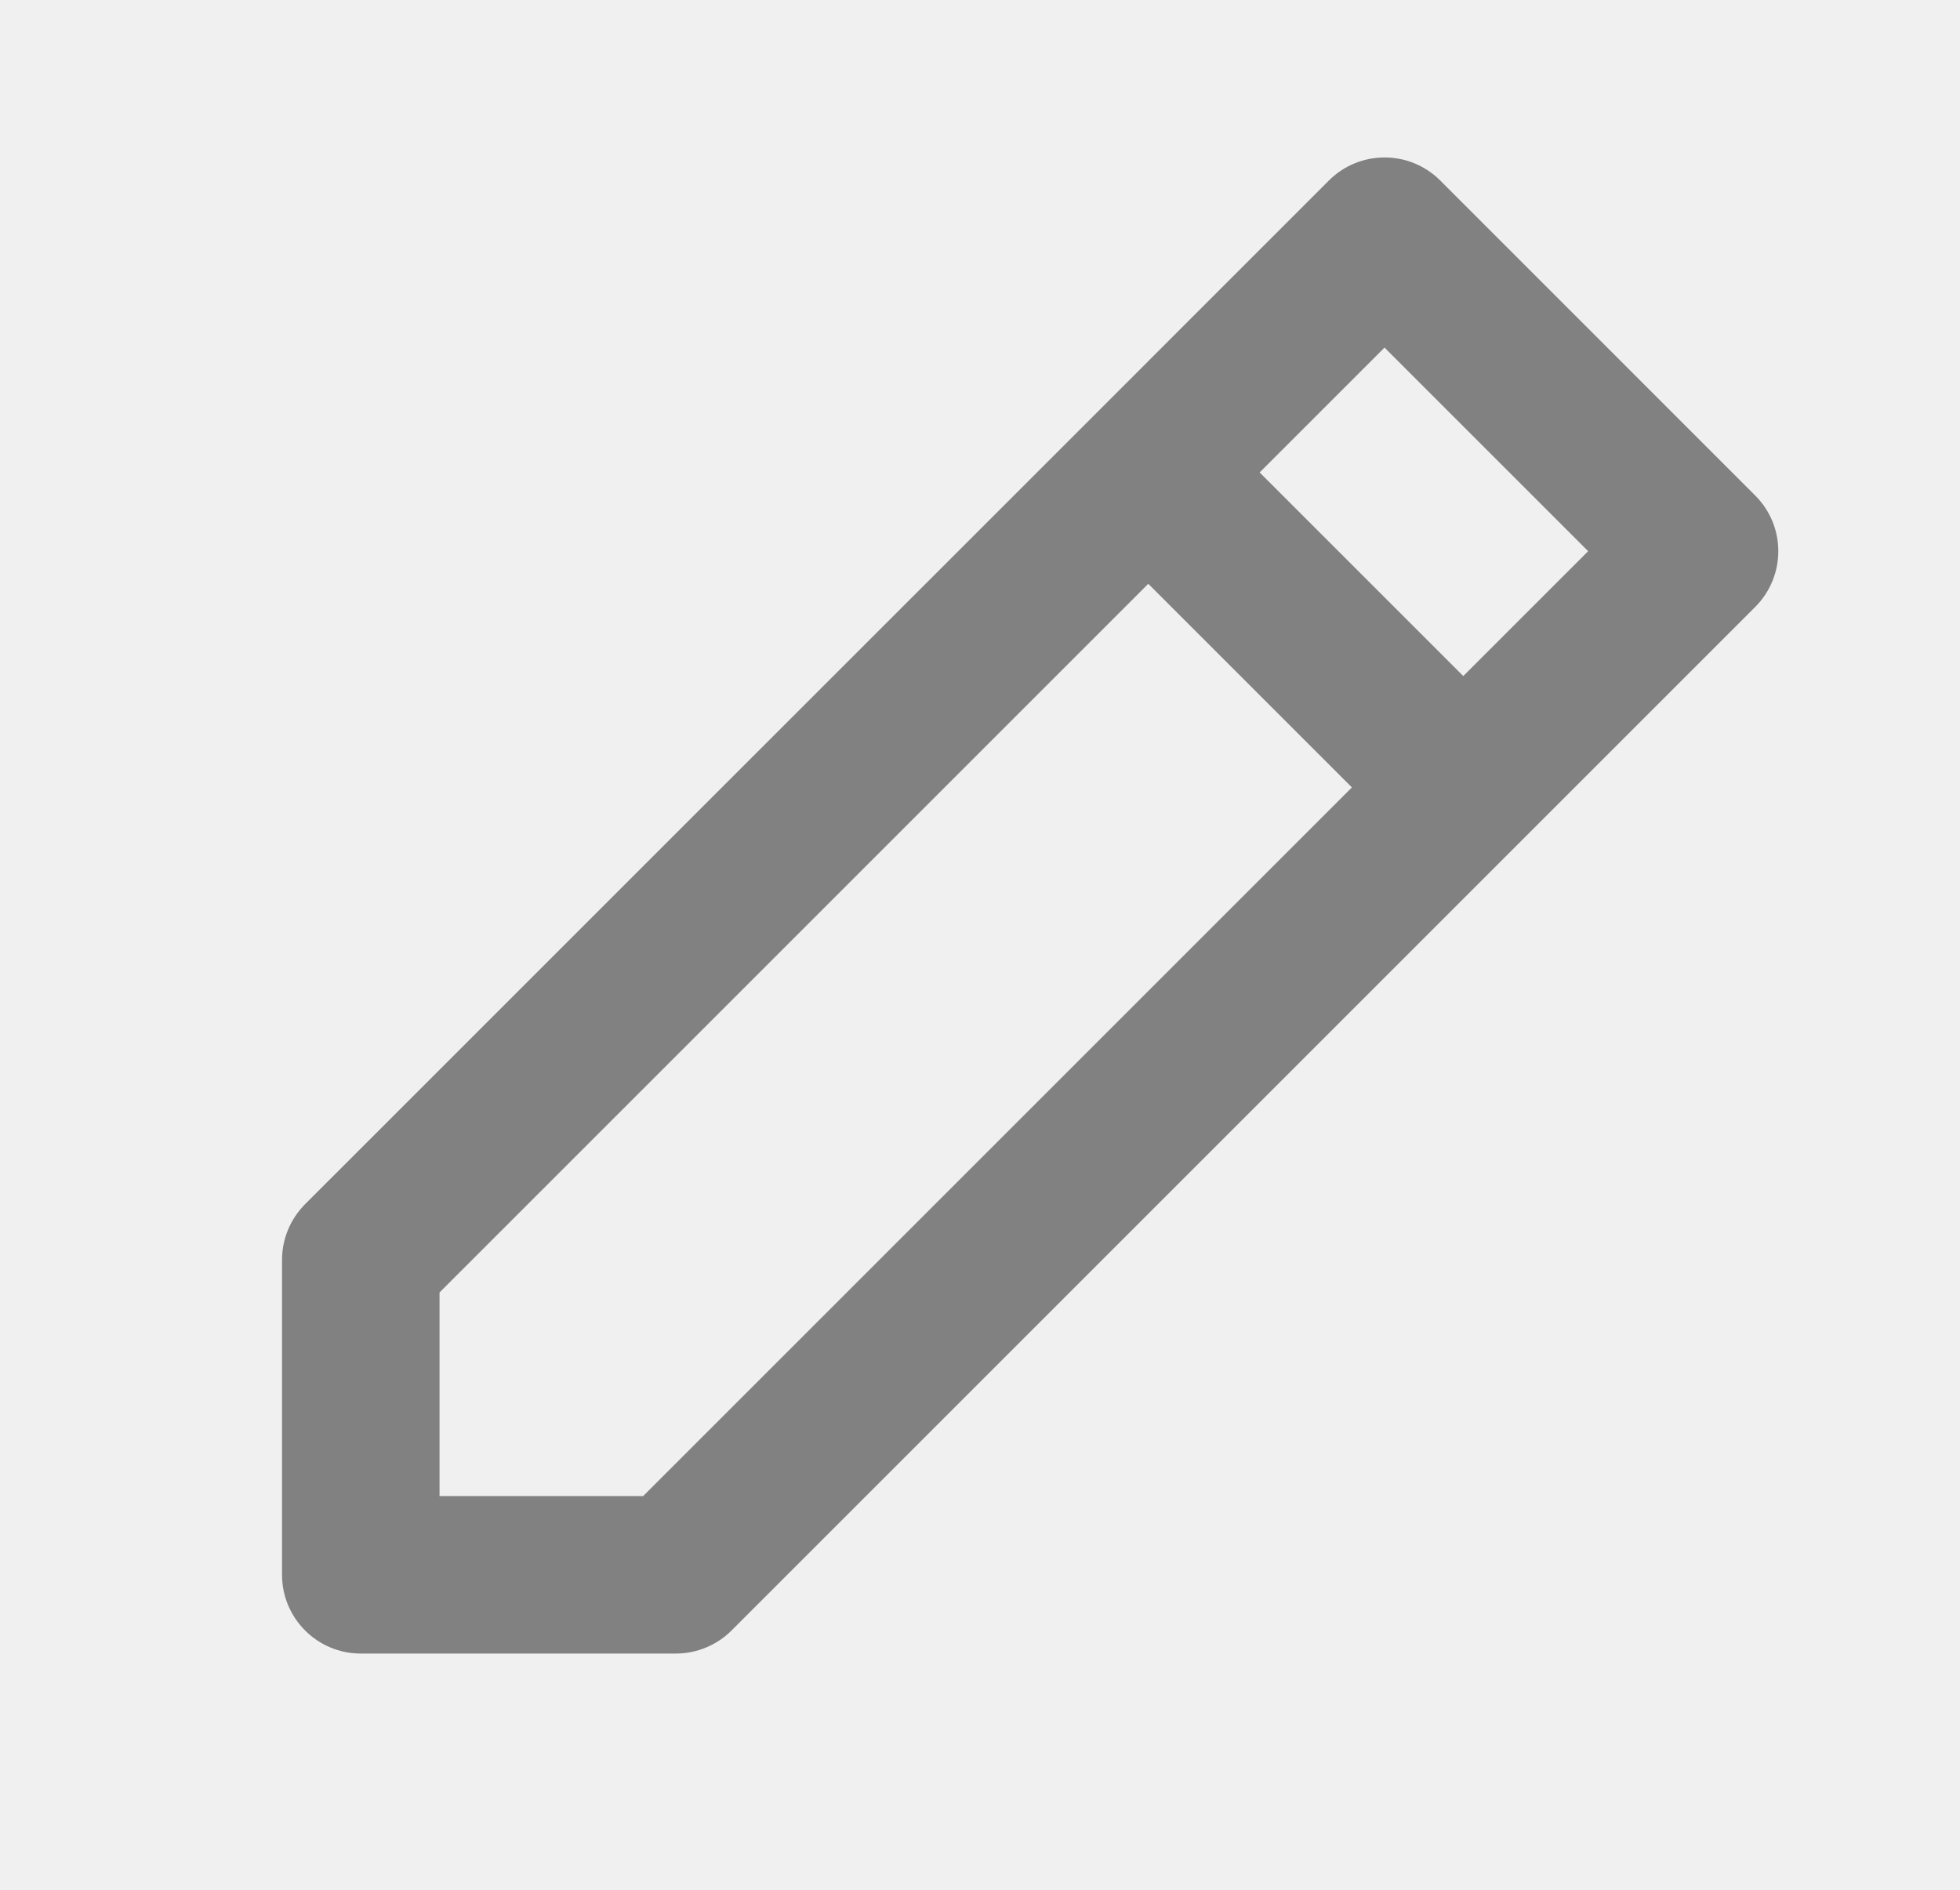
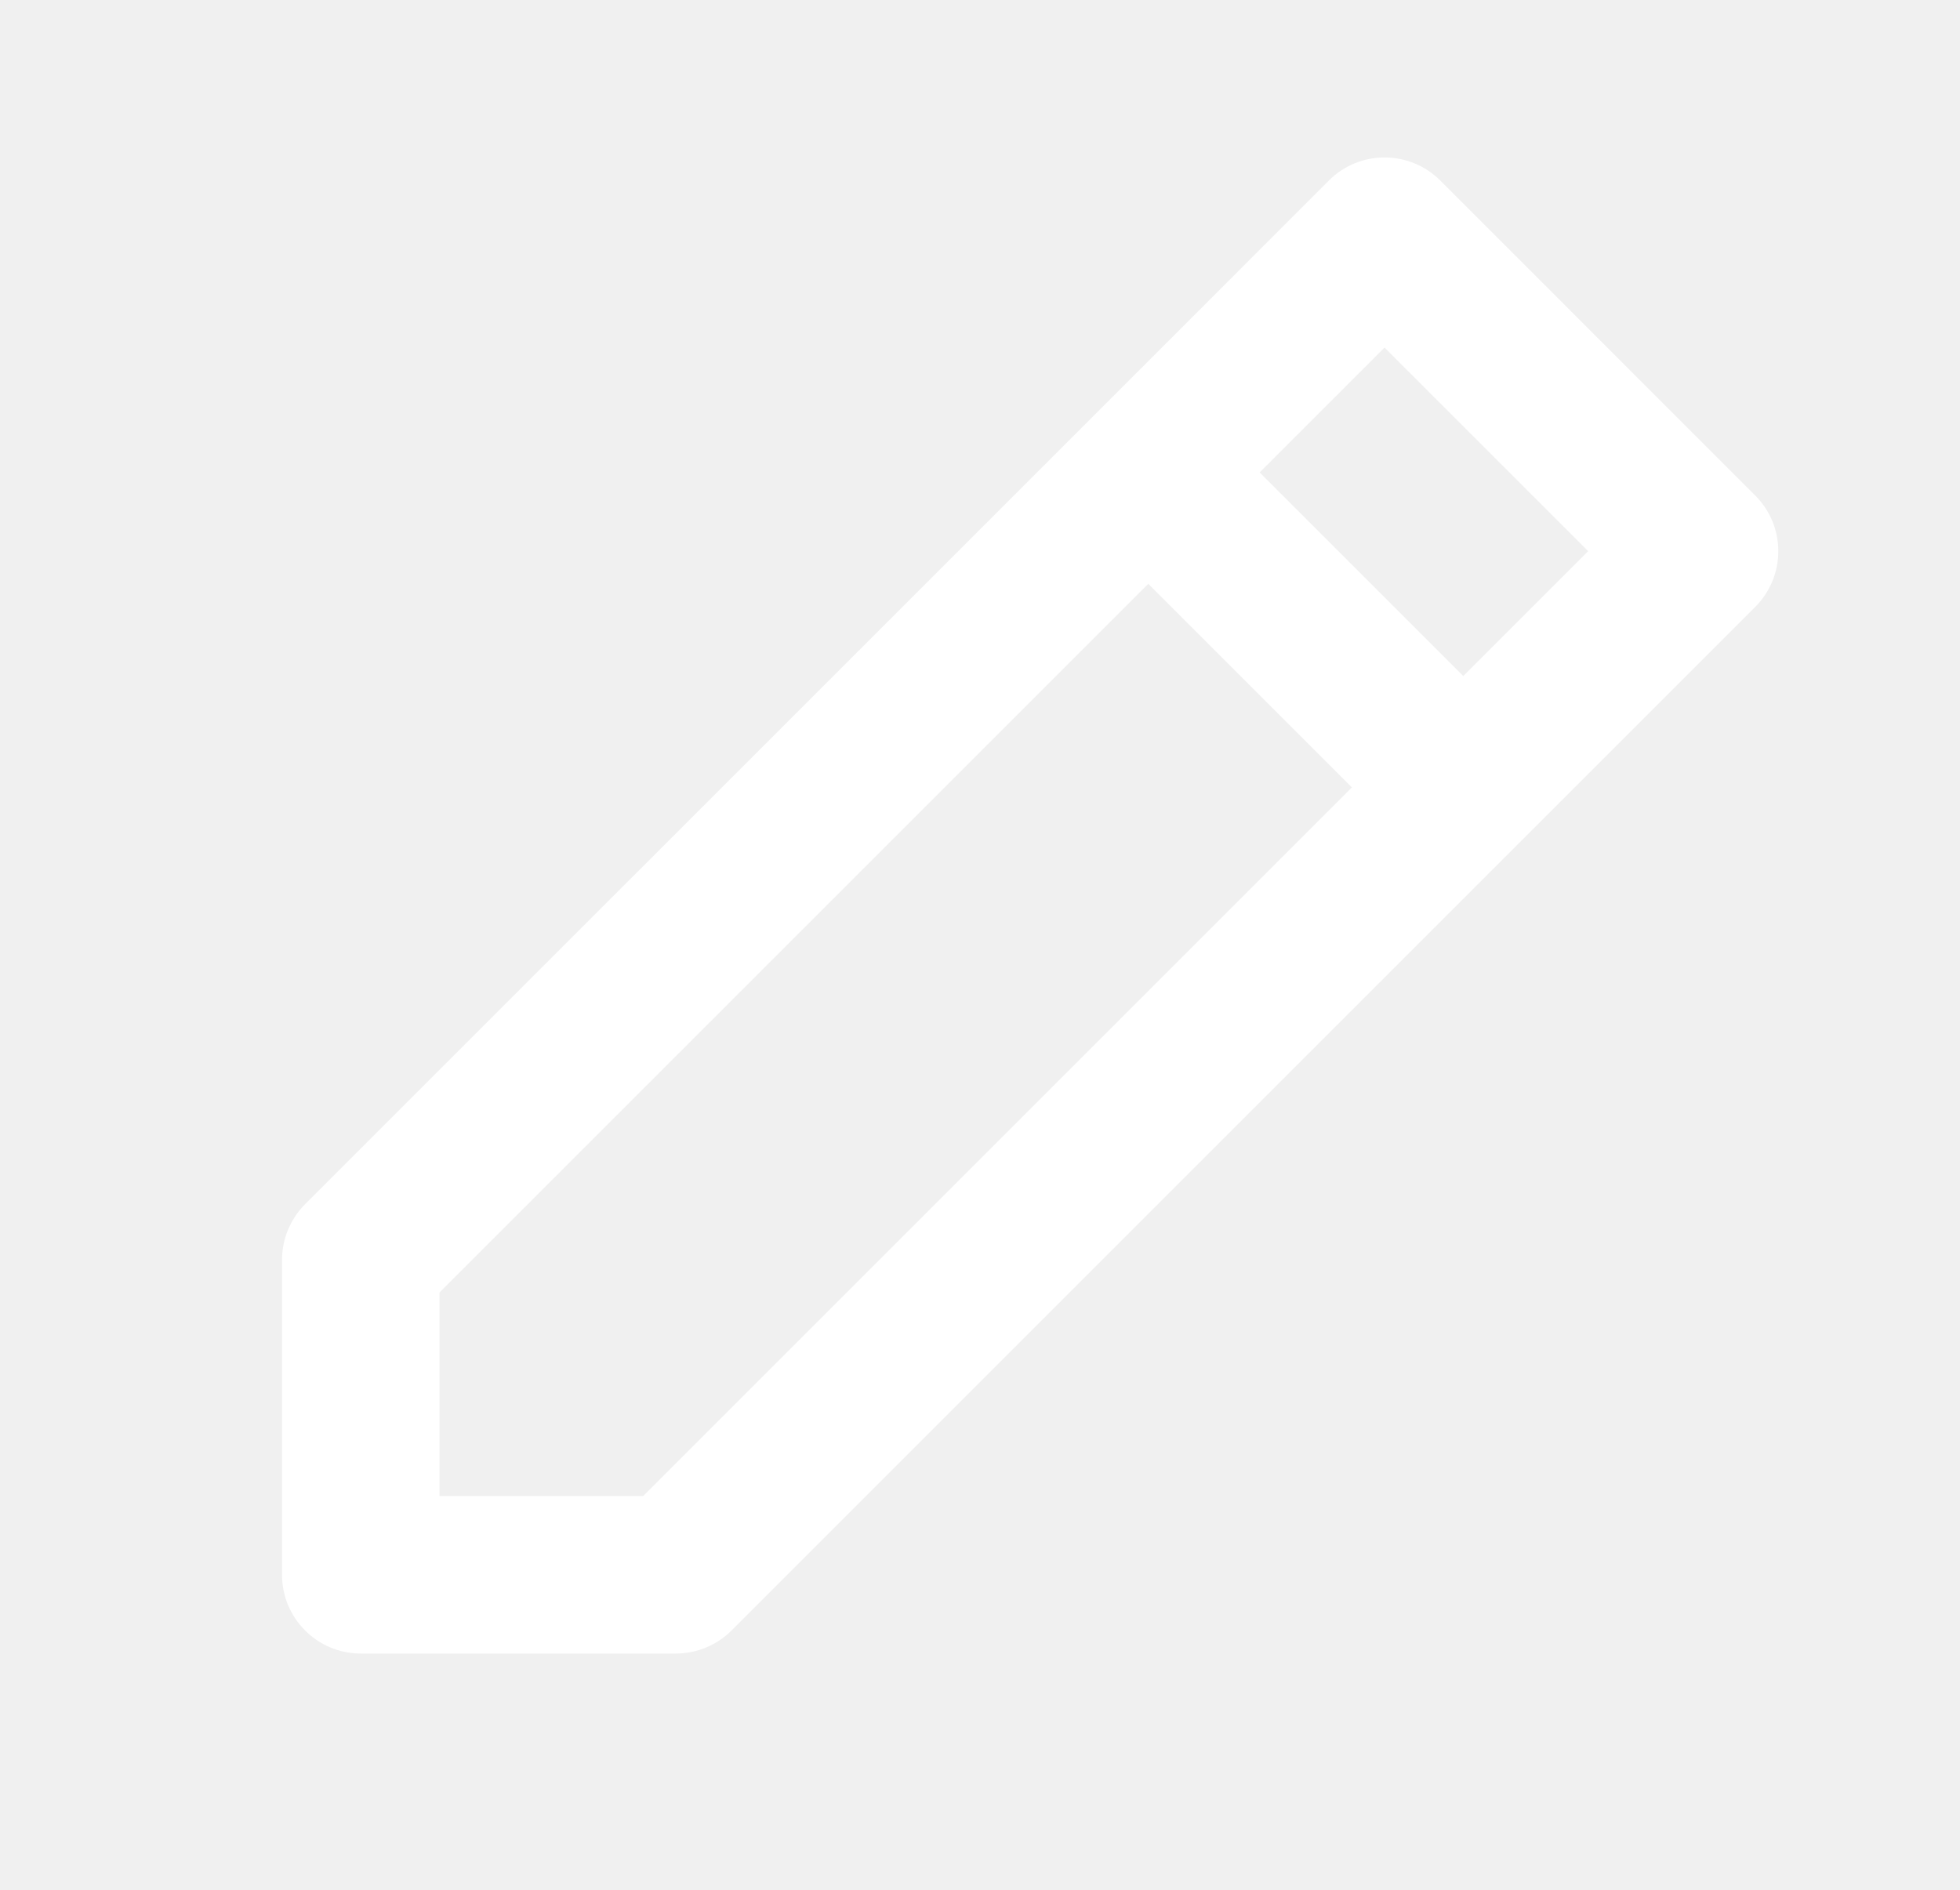
- <svg xmlns="http://www.w3.org/2000/svg" width="28" height="27" viewBox="0 0 28 27" fill="none">
+ <svg xmlns="http://www.w3.org/2000/svg" width="current" height="current" viewBox="0 0 28 27" fill="white">
  <g id="edit">
-     <path id="Icon" d="M18.984 2.579C19.423 2.14 20.136 2.14 20.575 2.579L25.075 7.08C25.514 7.519 25.514 8.231 25.075 8.671L10.45 23.296C10.239 23.506 9.953 23.625 9.654 23.625H5.154C4.533 23.625 4.029 23.121 4.029 22.5V18C4.029 17.702 4.148 17.416 4.359 17.204L15.609 5.955L18.984 2.579ZM16.404 8.341L6.279 18.466V21.375H9.188L19.313 11.25L16.404 8.341ZM20.904 9.659L22.688 7.875L19.779 4.966L17.995 6.75L20.904 9.659Z" fill="#818181" />
+     <path id="Icon" d="M18.984 2.579C19.423 2.14 20.136 2.14 20.575 2.579L25.075 7.08C25.514 7.519 25.514 8.231 25.075 8.671L10.45 23.296C10.239 23.506 9.953 23.625 9.654 23.625H5.154C4.533 23.625 4.029 23.121 4.029 22.5V18C4.029 17.702 4.148 17.416 4.359 17.204L15.609 5.955L18.984 2.579ZM16.404 8.341L6.279 18.466V21.375H9.188L19.313 11.25L16.404 8.341ZM20.904 9.659L22.688 7.875L19.779 4.966L17.995 6.75L20.904 9.659Z" fill="current" />
  </g>
</svg>
